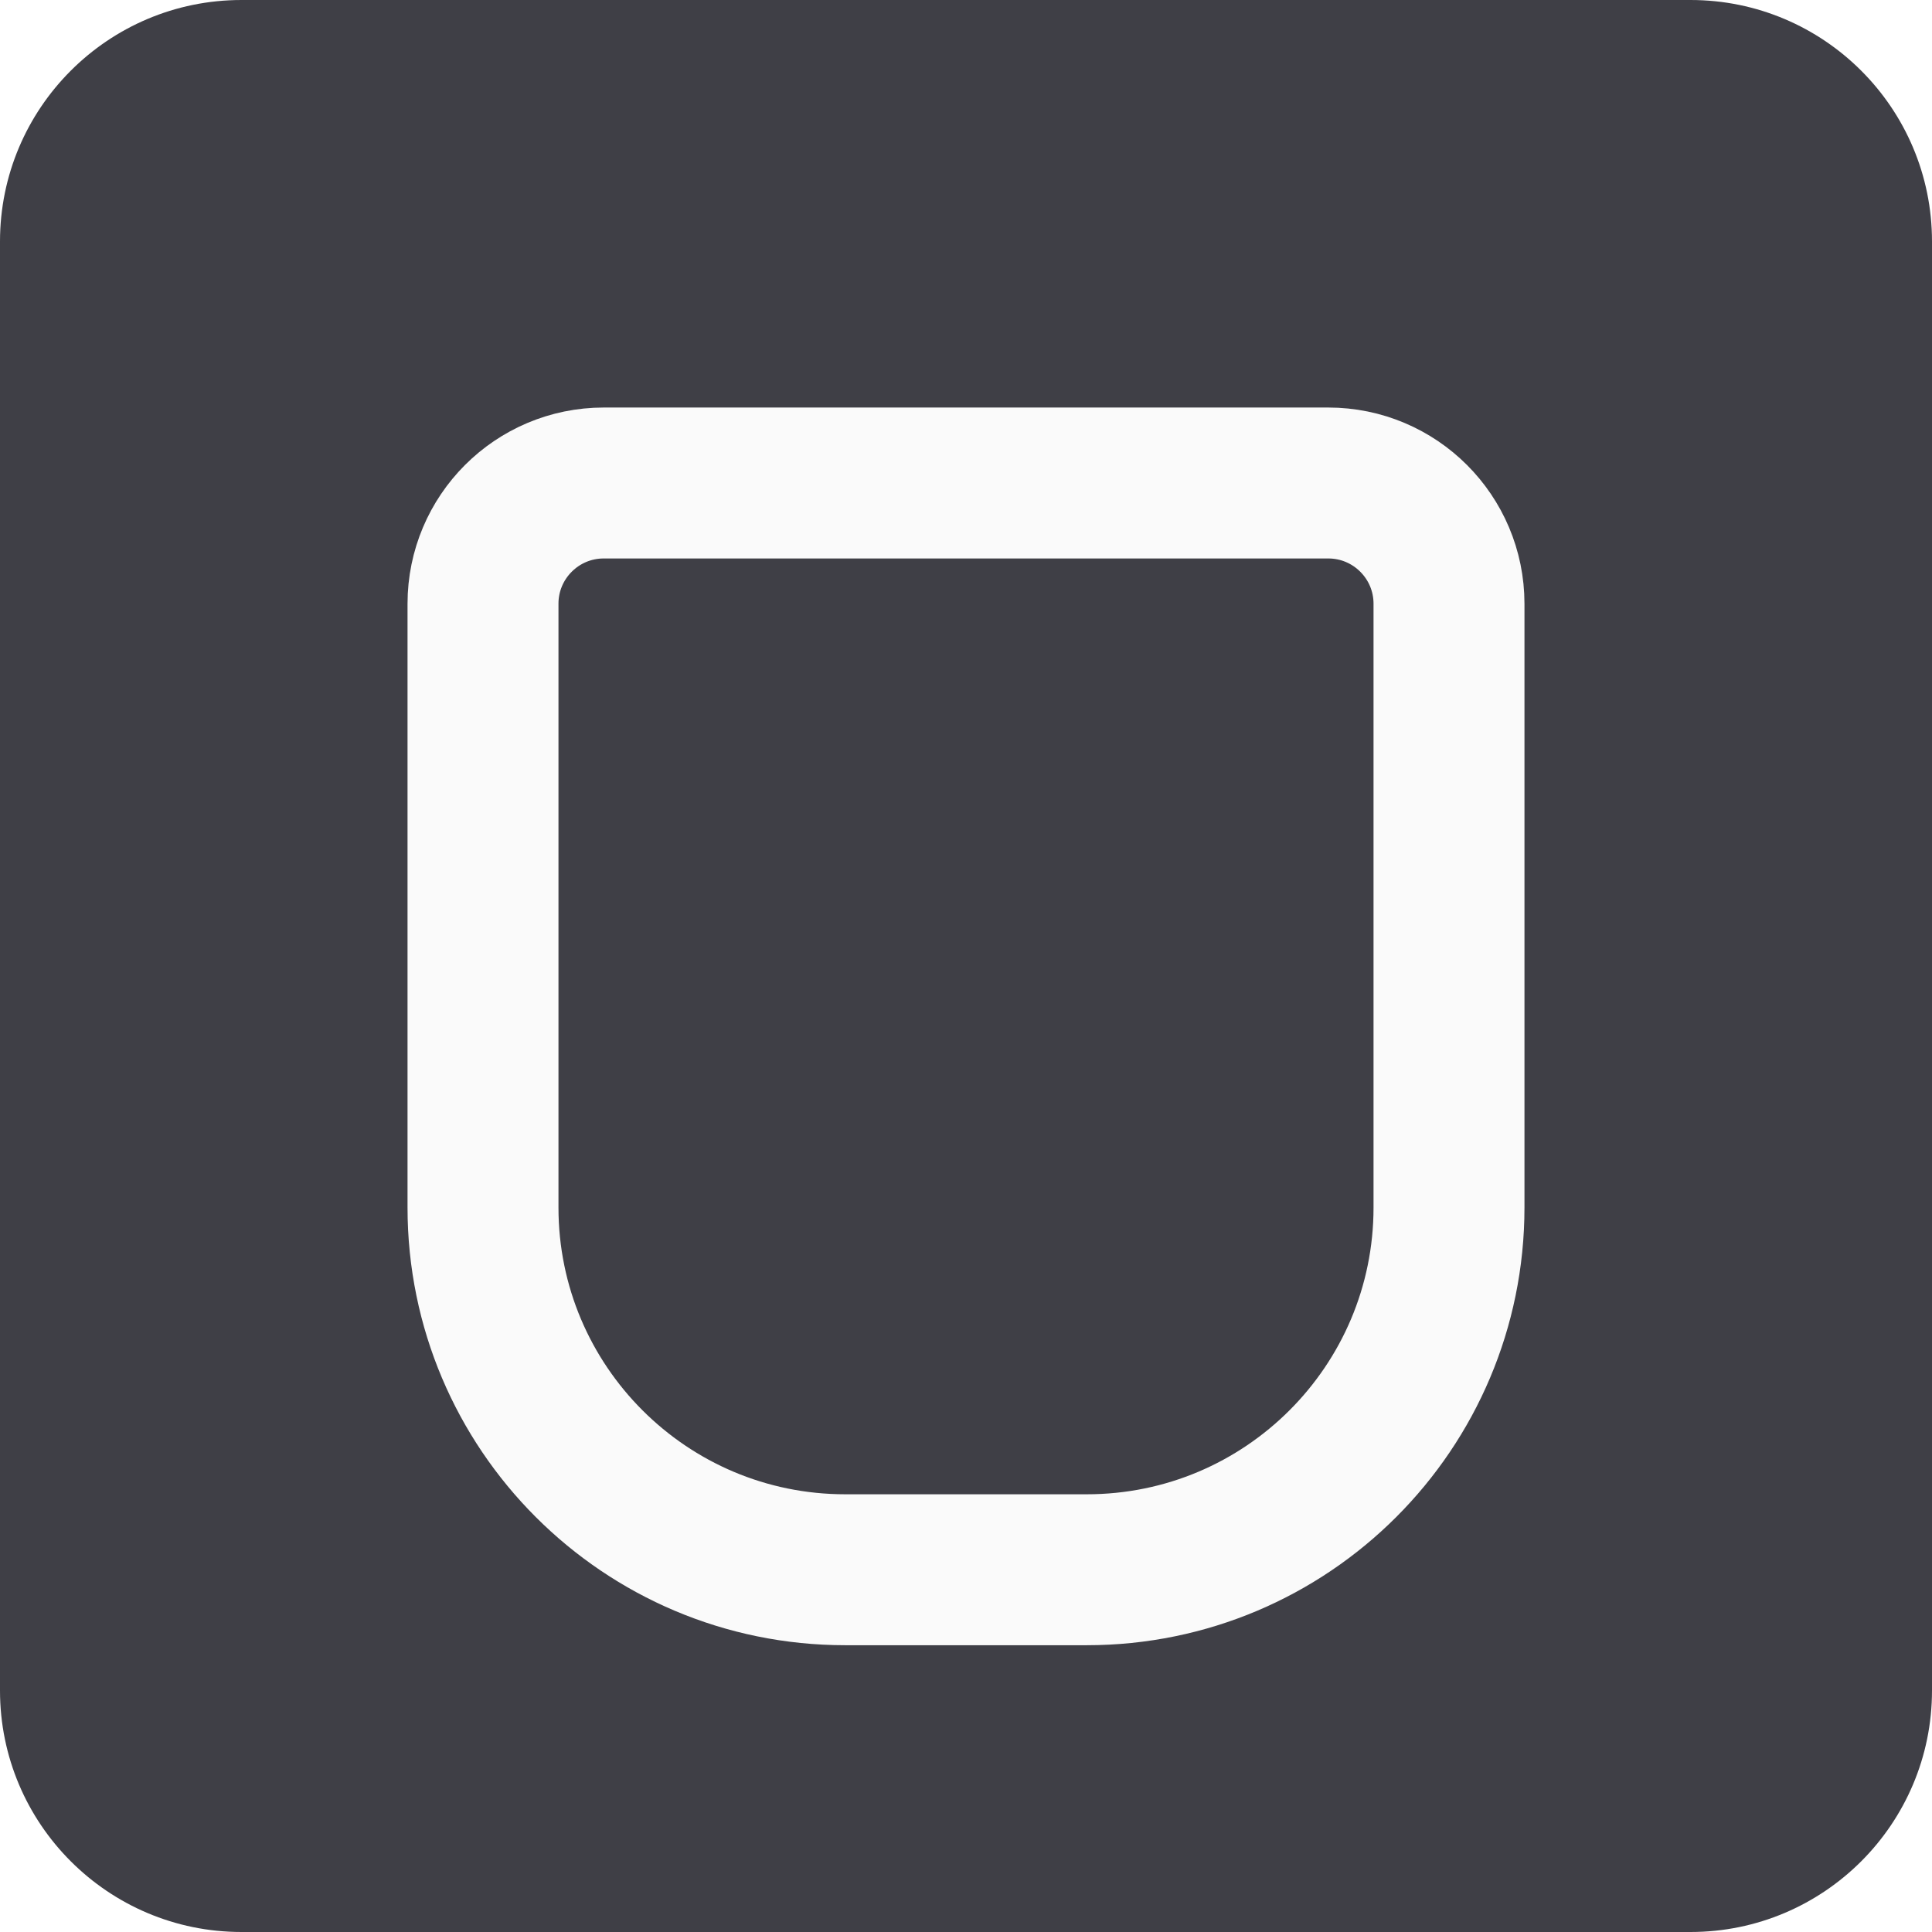
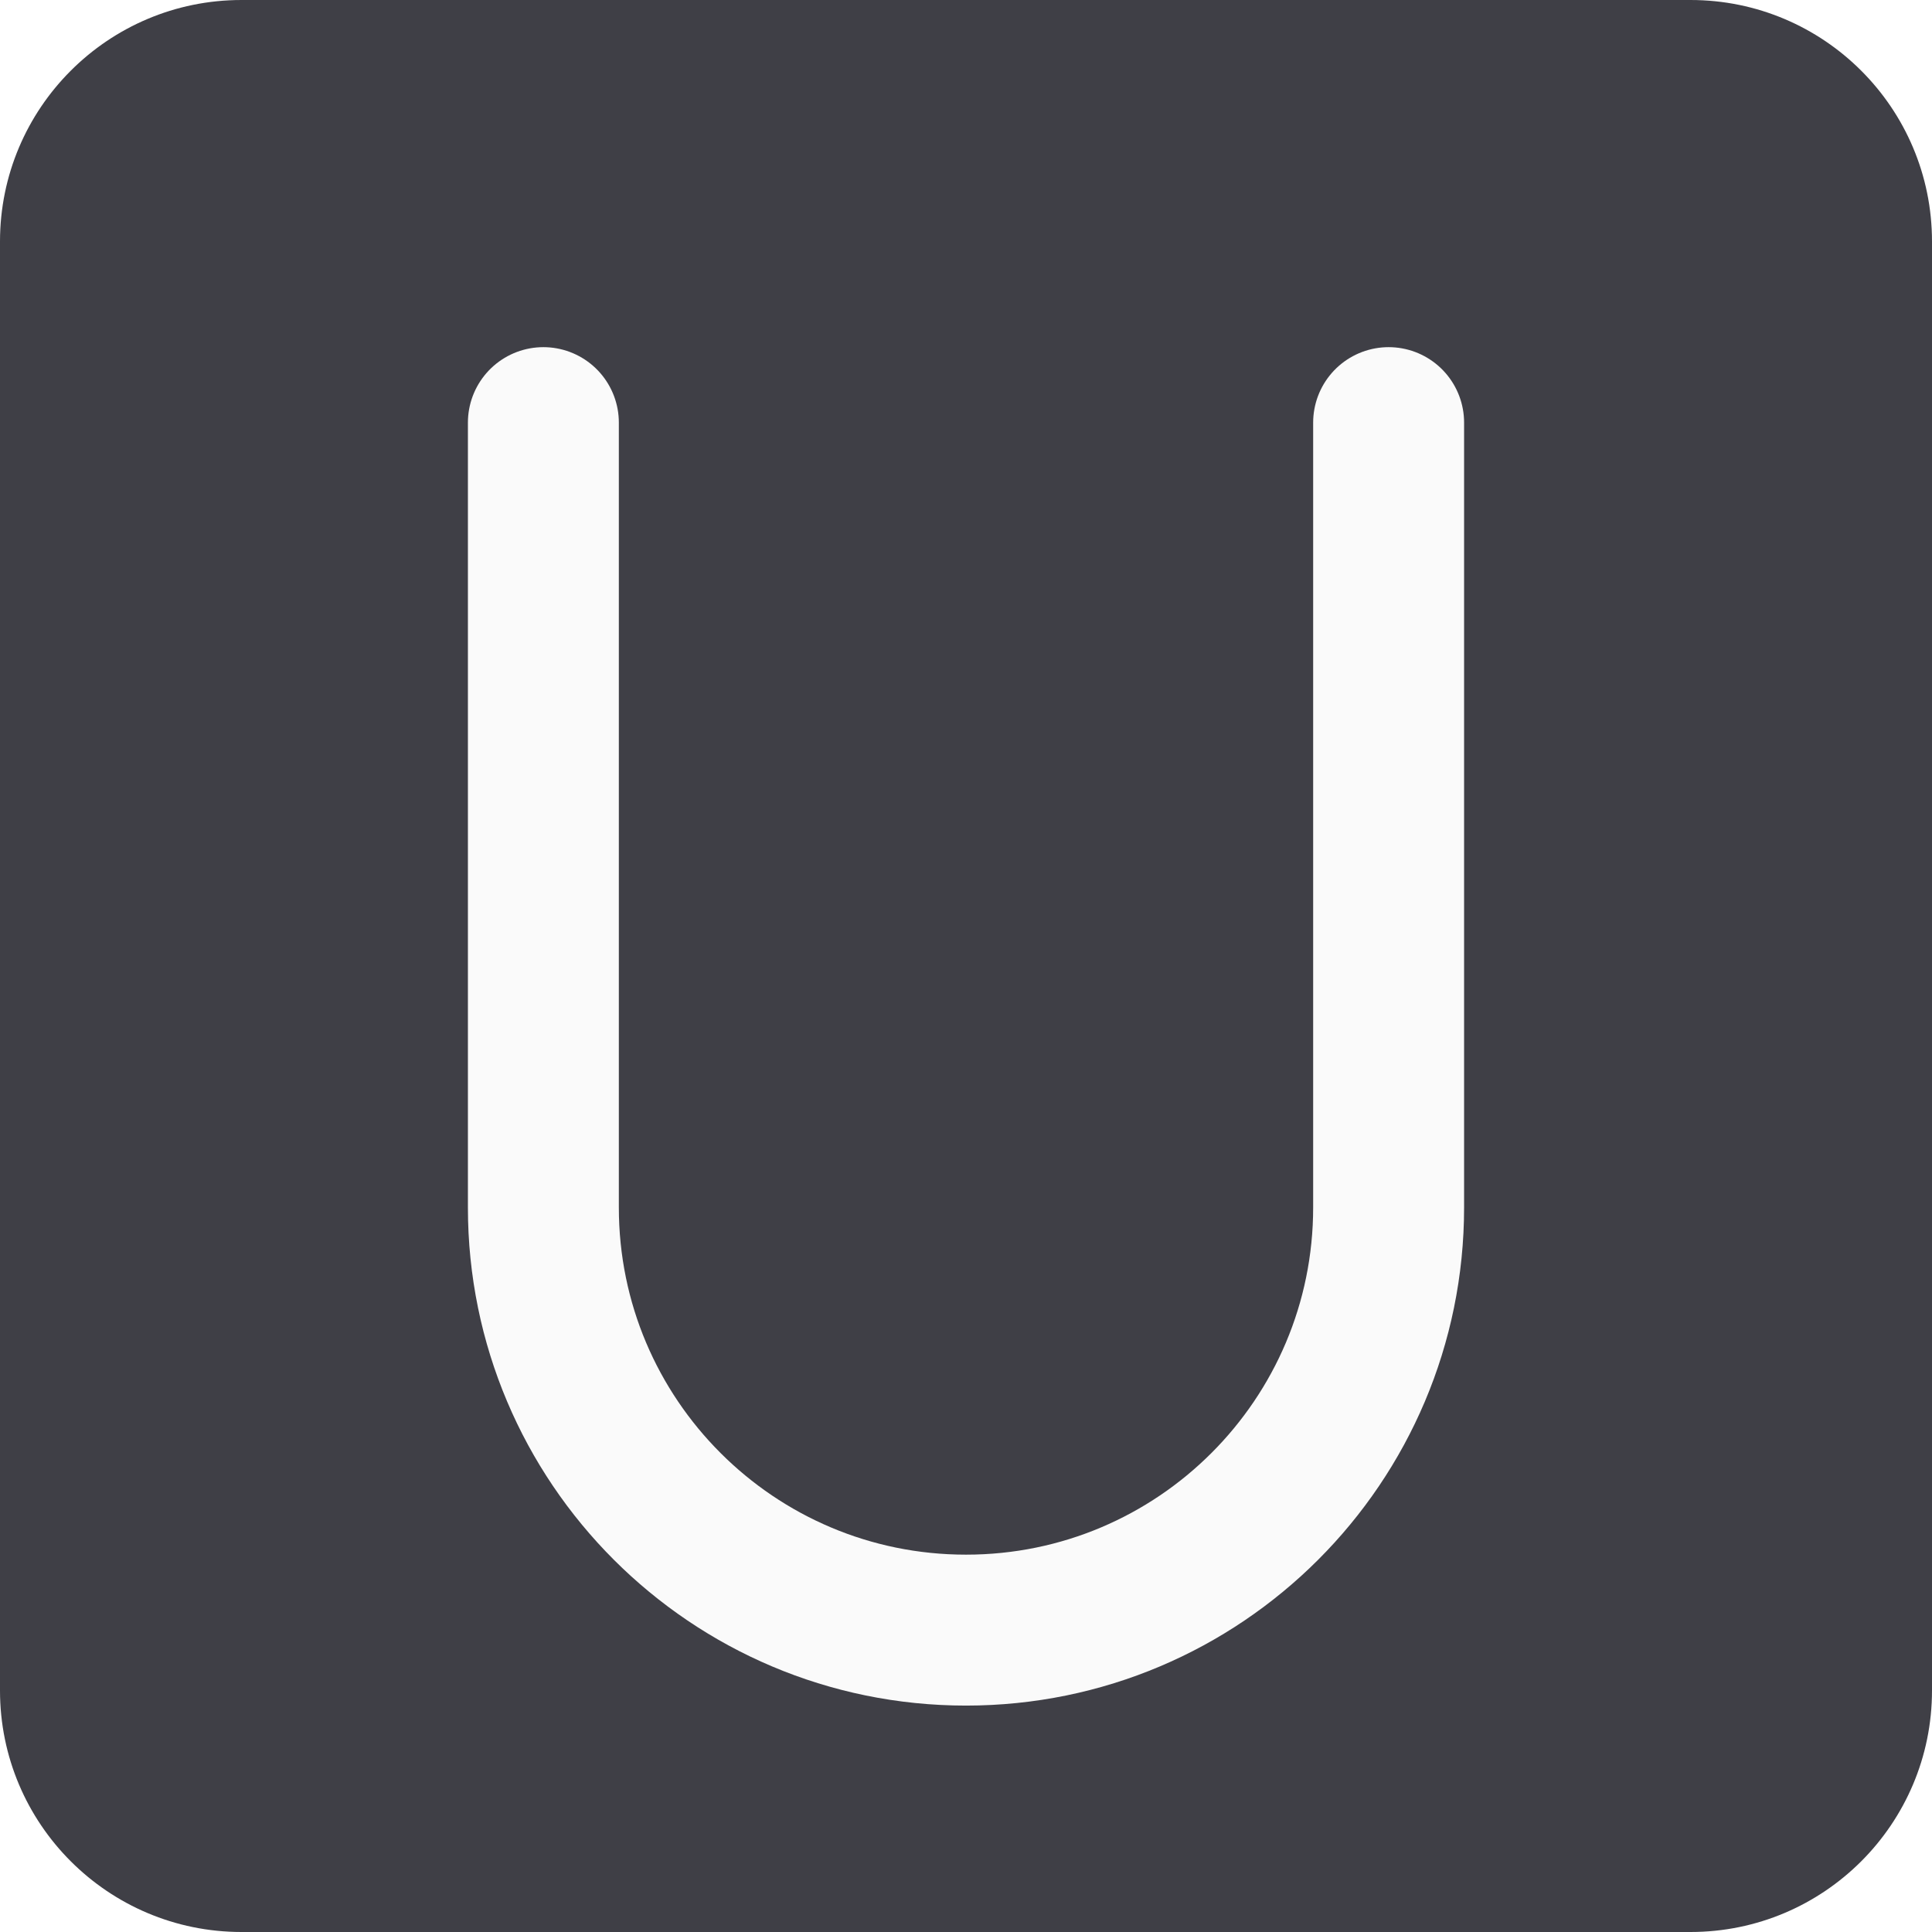
<svg xmlns="http://www.w3.org/2000/svg" width="512" height="512" viewBox="-4 -4 32 32" fill="none" stroke-linecap="round" stroke-linejoin="round">
  <rect x="-4" y="-4" width="32" height="32" rx="4" fill="#3f3f46" />
-   <path stroke="#fafafa" stroke-width="2.5" stroke-linecap="round" stroke-linejoin="round" d="M6 4h12v0a2 2 0 0 1 2 2v10a6 6 0 0 1-6 6h-4a6 6 0 0 1-6-6V6a2 2 0 0 1 2-2z" />
+   <path stroke="#fafafa" stroke-width="2.5" stroke-linecap="round" stroke-linejoin="round" d="M5 3v13a7 7 0 0 0 14 0V3" />
</svg>
